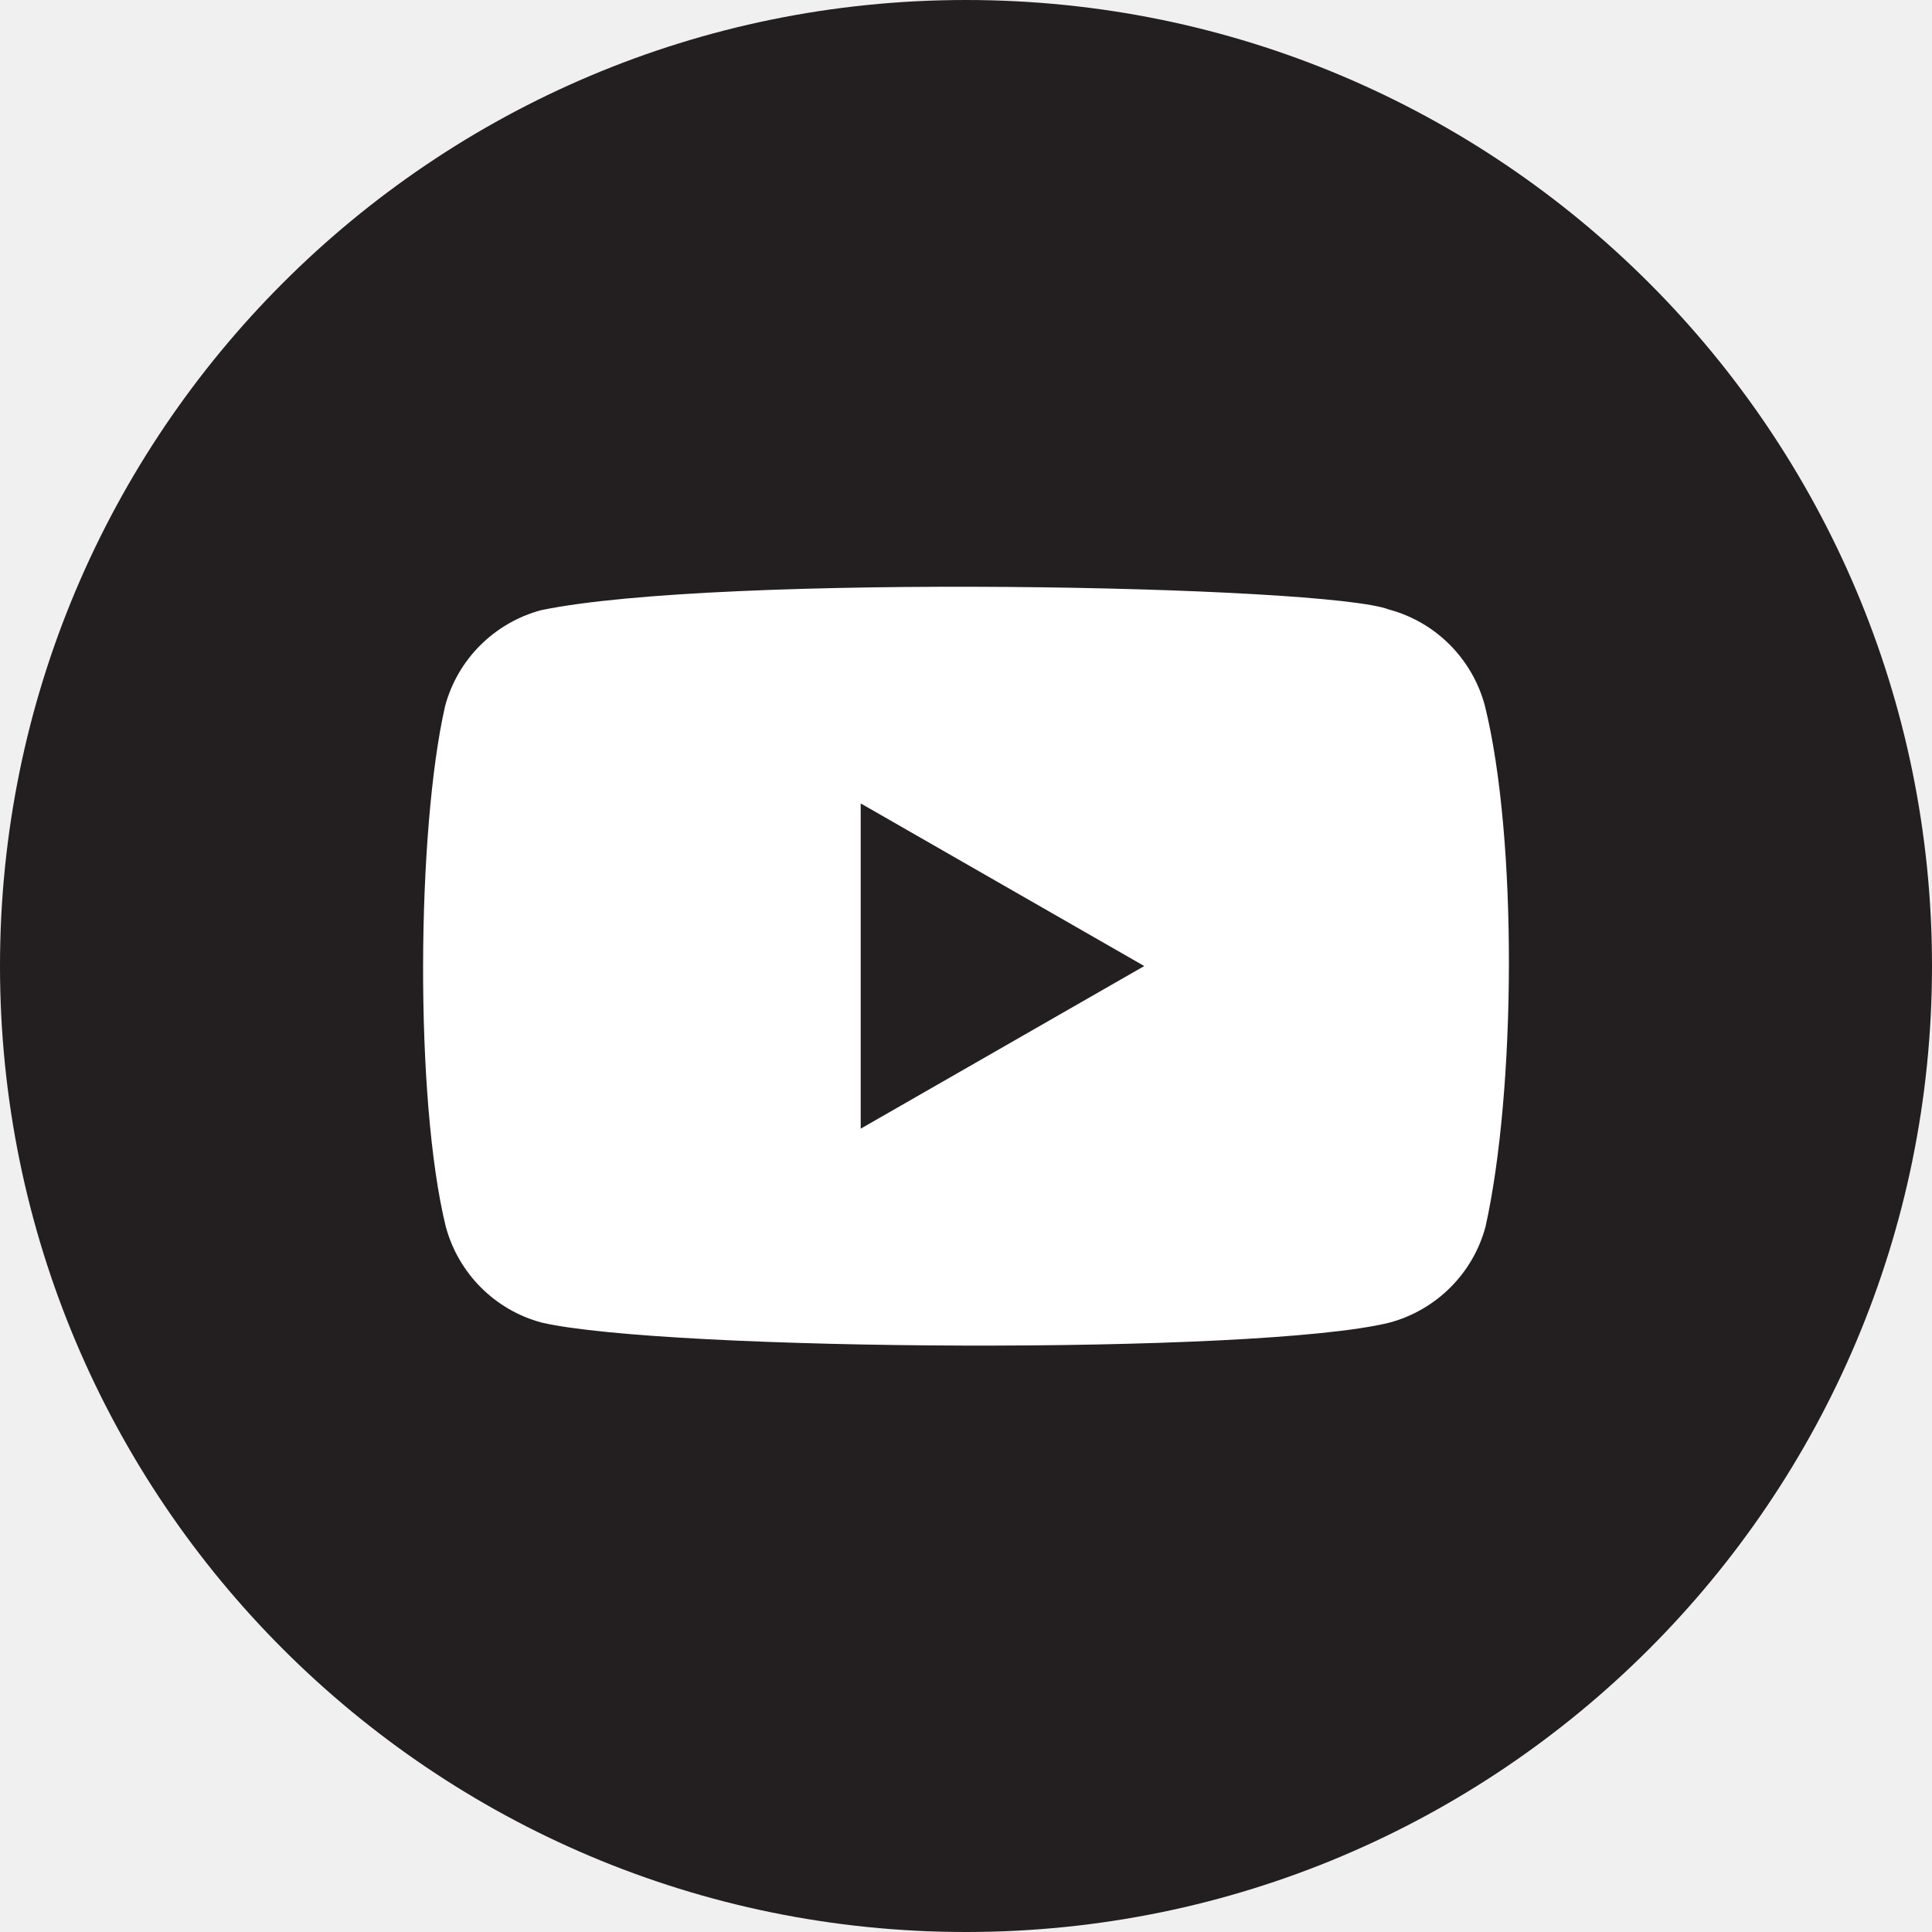
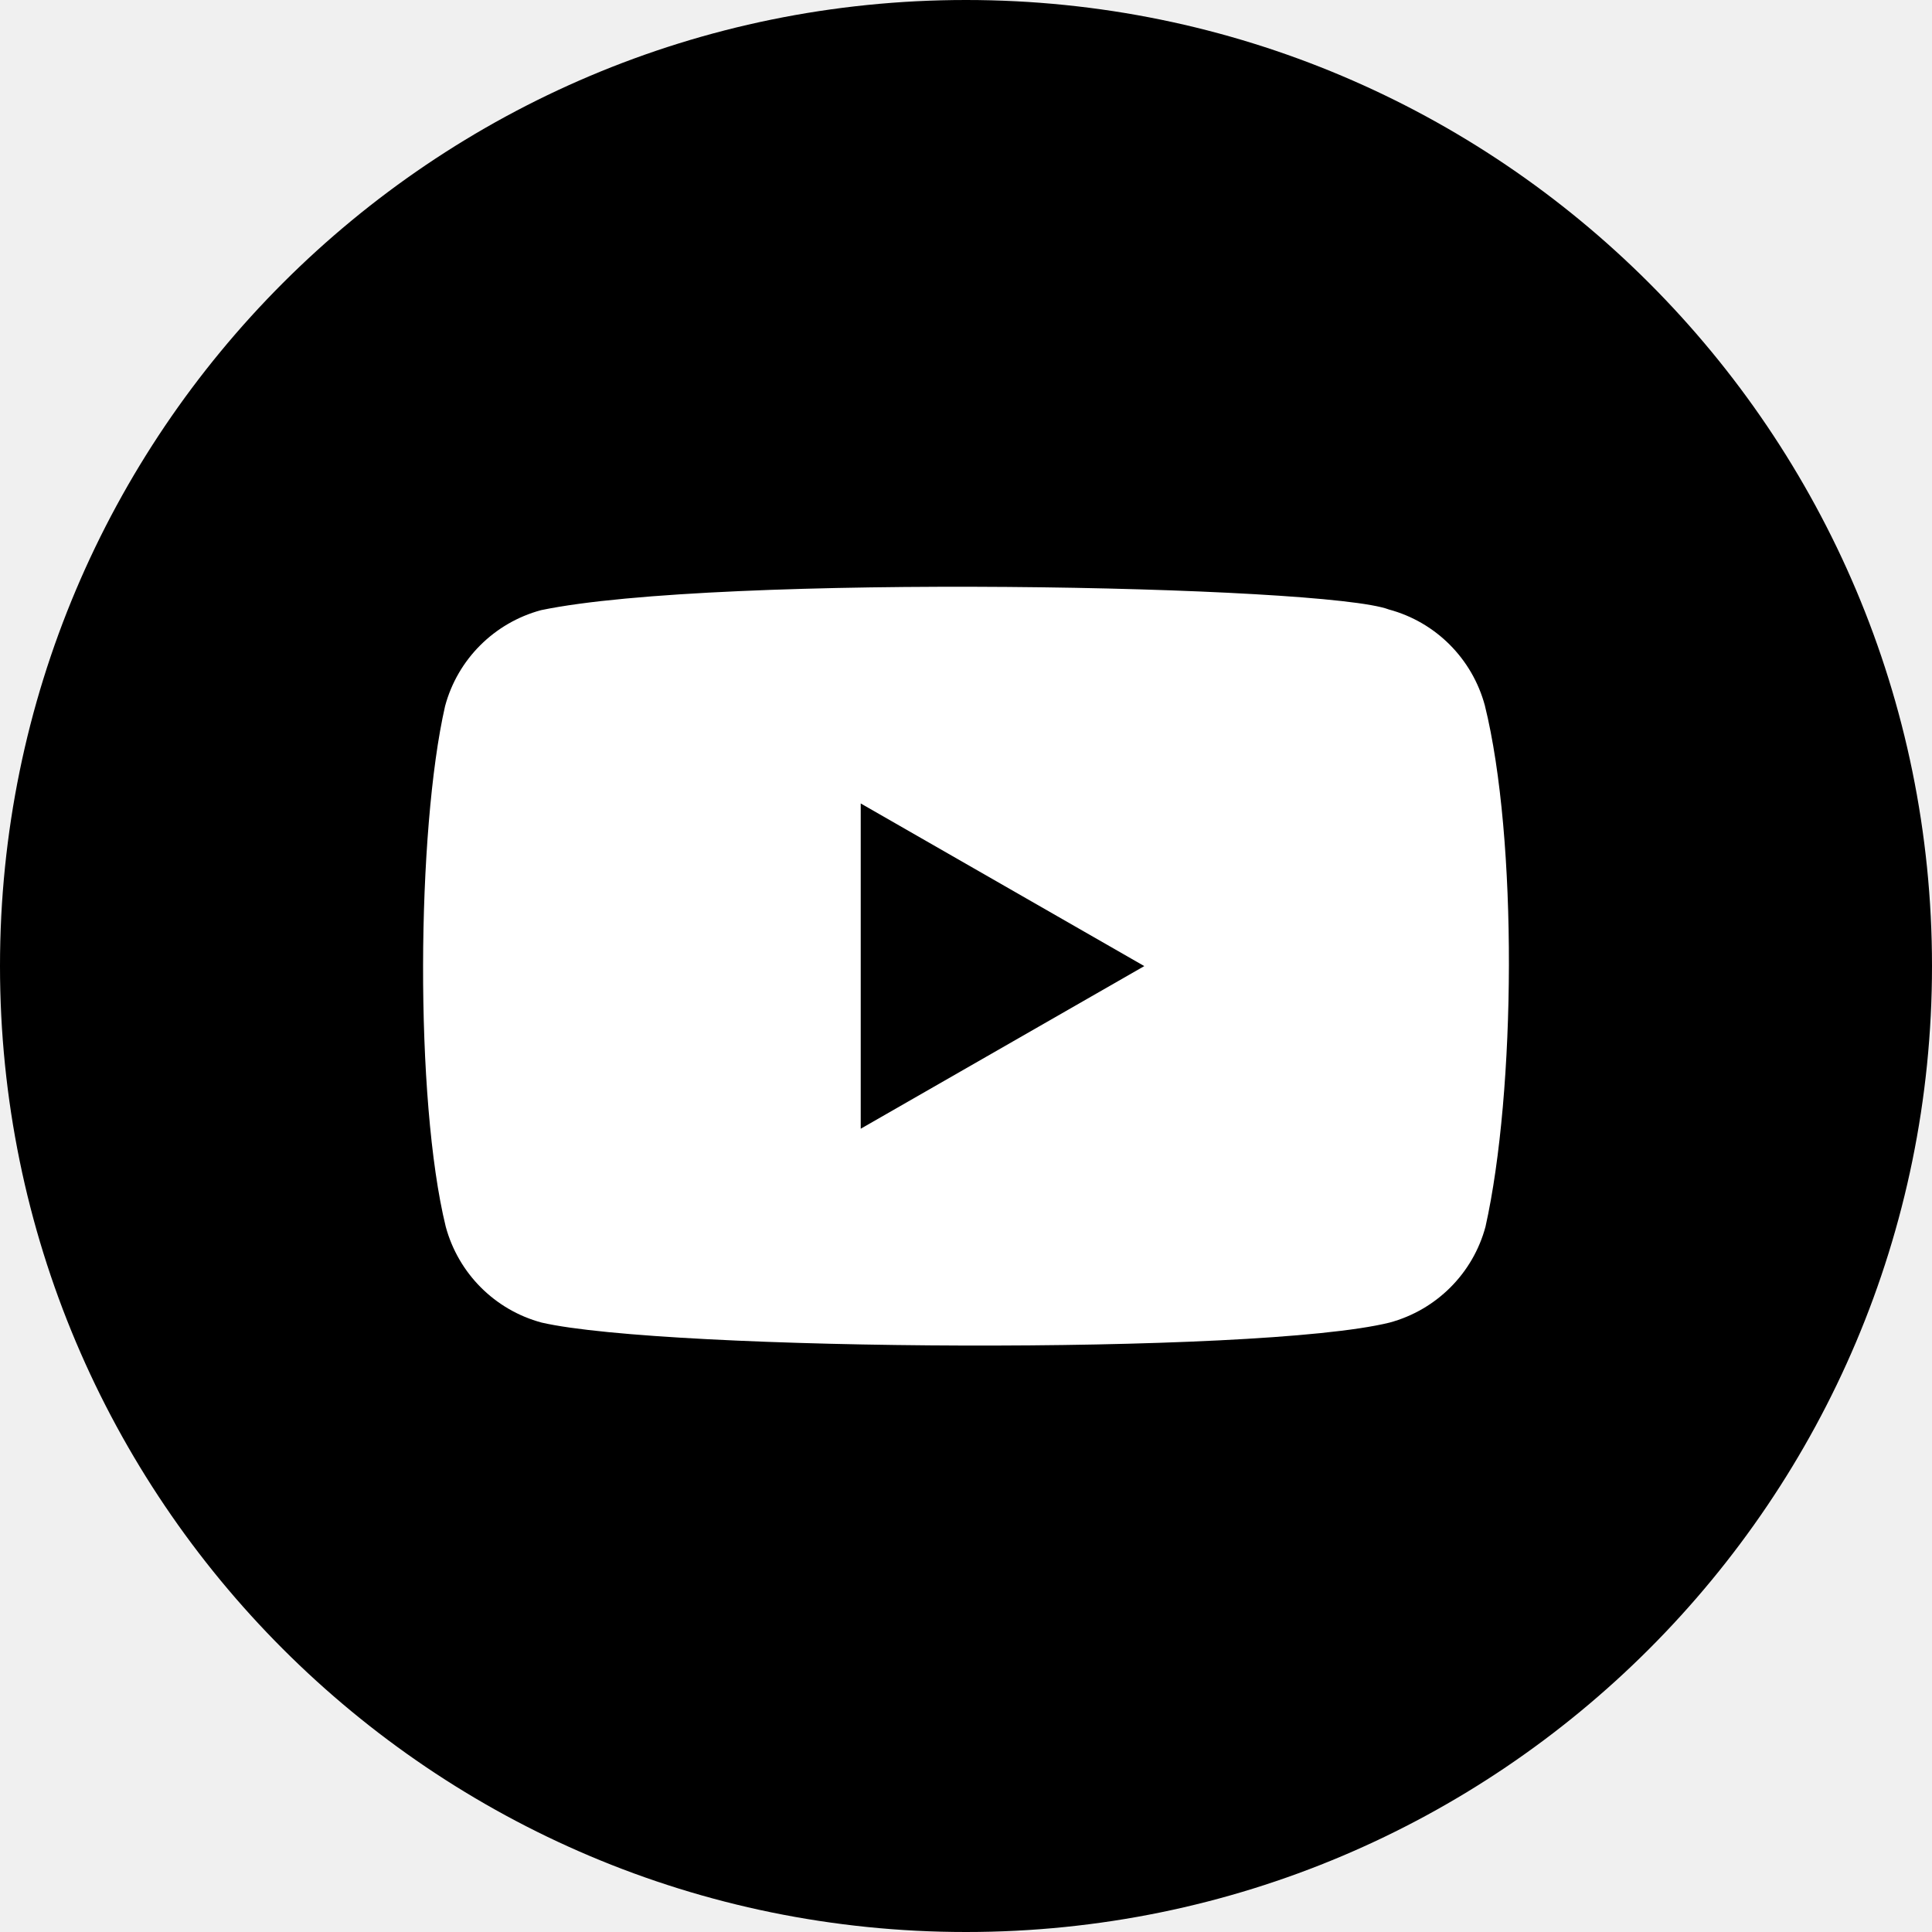
- <svg xmlns="http://www.w3.org/2000/svg" id="Layer_2" data-name="Layer 2" viewBox="0 0 2048 2048">
-   <defs>
-     <style>
-       .cls-1 {
-         fill: #fff;
-       }
- 
-       .cls-2 {
-         fill: #231f20;
-       }
-     </style>
-   </defs>
-   <g id="Layer_1-2" data-name="Layer 1">
-     <circle class="cls-2" cx="1024" cy="1024" r="1024" />
-     <path class="cls-1" d="M1573.97,747.77c-13.41-49.58-52.09-88.41-101.67-101.67-66.6-25.71-711.69-38.31-898.82,.74-49.58,13.41-88.41,52.09-101.67,101.67-30.06,131.88-32.34,416.99,.74,551.82,13.41,49.58,52.09,88.41,101.67,101.67,131.88,30.35,758.84,34.63,898.82,0,49.58-13.41,88.41-52.09,101.67-101.67,32.05-143.66,34.33-411.1-.74-552.55Z" />
-     <path class="cls-2" d="M1212.96,1024.05l-300.59-172.4v344.79l300.59-172.4Z" />
-   </g>
+ <svg xmlns="http://www.w3.org/2000/svg" version="1.1" id="Layer_2_00000133499975835247334560000011135466965107922361_" x="0px" y="0px" viewBox="0 0 2048 2048" style="enable-background:new 0 0 2048 2048;" xml:space="preserve">
+   <style type="text/css">
+ 	.st0{fill:#FFFFFF;}
+ </style>
+   <path d="M1024,0L1024,0c565.5,0,1024,458.5,1024,1024l0,0c0,565.5-458.5,1024-1024,1024l0,0C458.5,2048,0,1589.5,0,1024l0,0  C0,458.5,458.5,0,1024,0z" />
+   <path class="st0" d="M1574,747.8c-13.4-49.6-52.1-88.4-101.7-101.7c-66.6-25.7-711.7-38.3-898.8,0.7  c-49.6,13.4-88.4,52.1-101.7,101.7c-30.1,131.9-32.3,417,0.7,551.8c13.4,49.6,52.1,88.4,101.7,101.7c131.9,30.3,758.8,34.6,898.8,0  c49.6-13.4,88.4-52.1,101.7-101.7C1606.8,1156.7,1609,889.2,1574,747.8L1574,747.8z" />
+   <path d="M1213,1024.1L912.4,851.7v344.8L1213,1024.1L1213,1024.1z" />
</svg>
